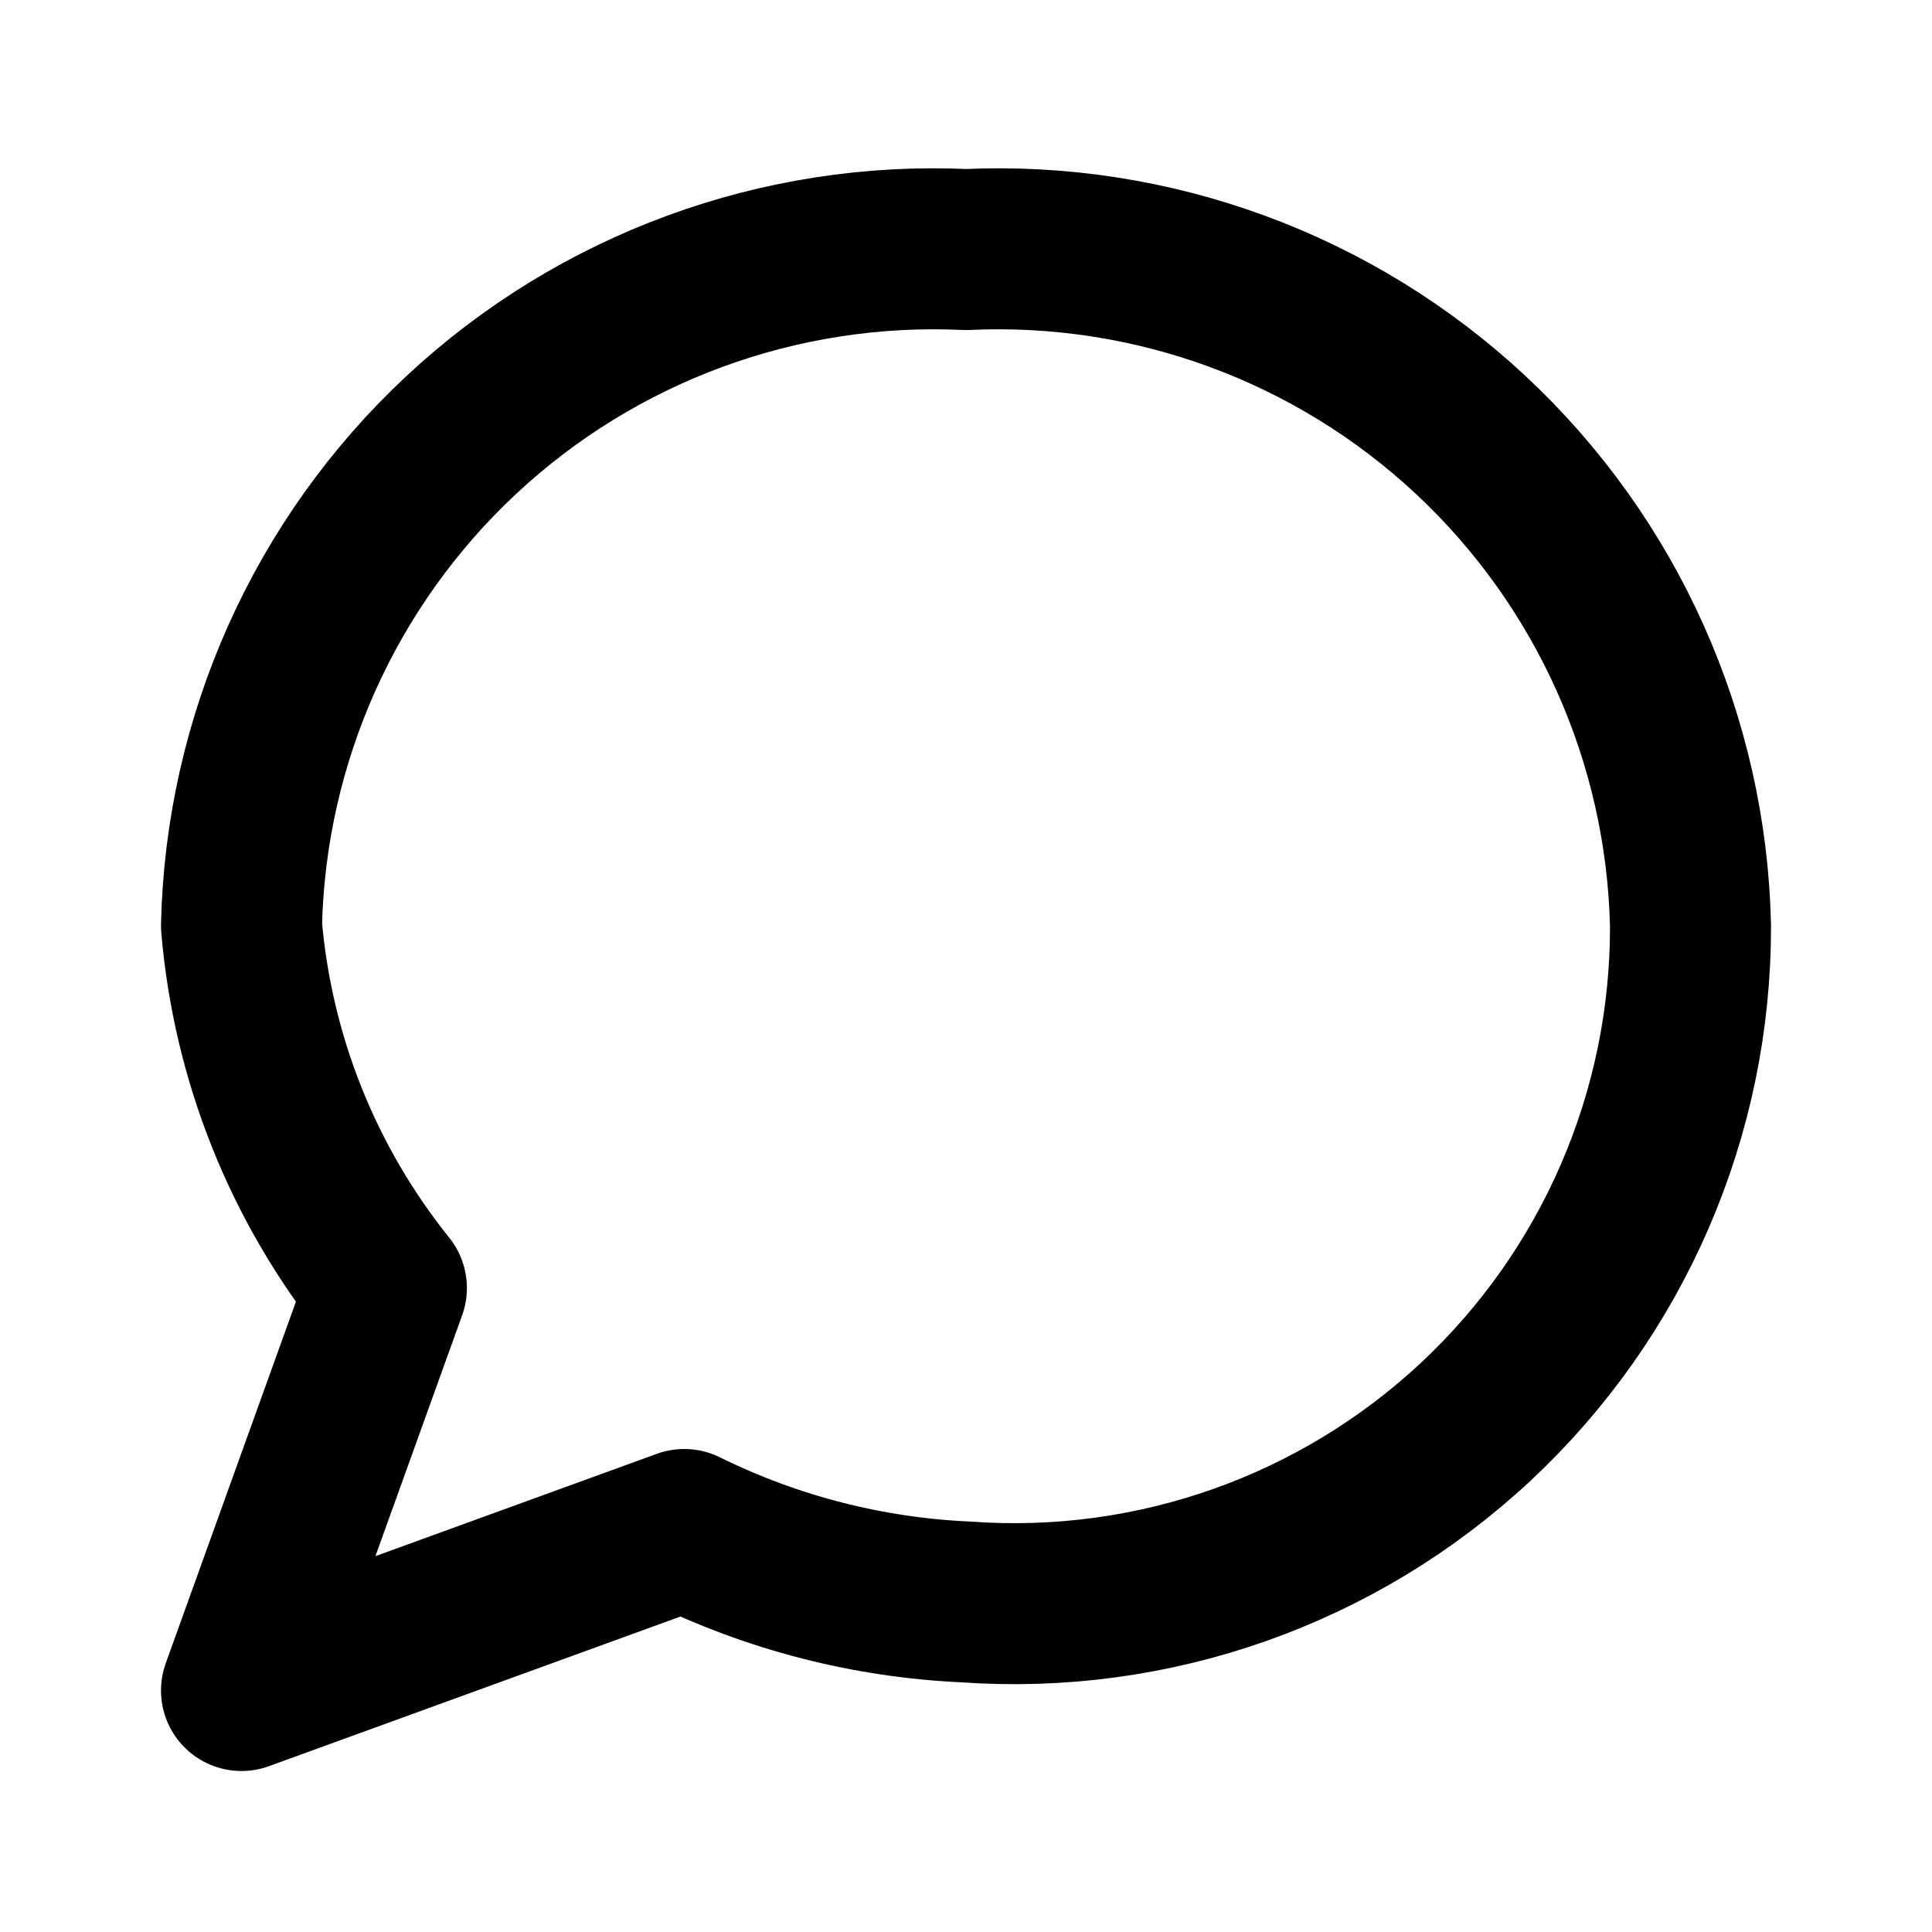
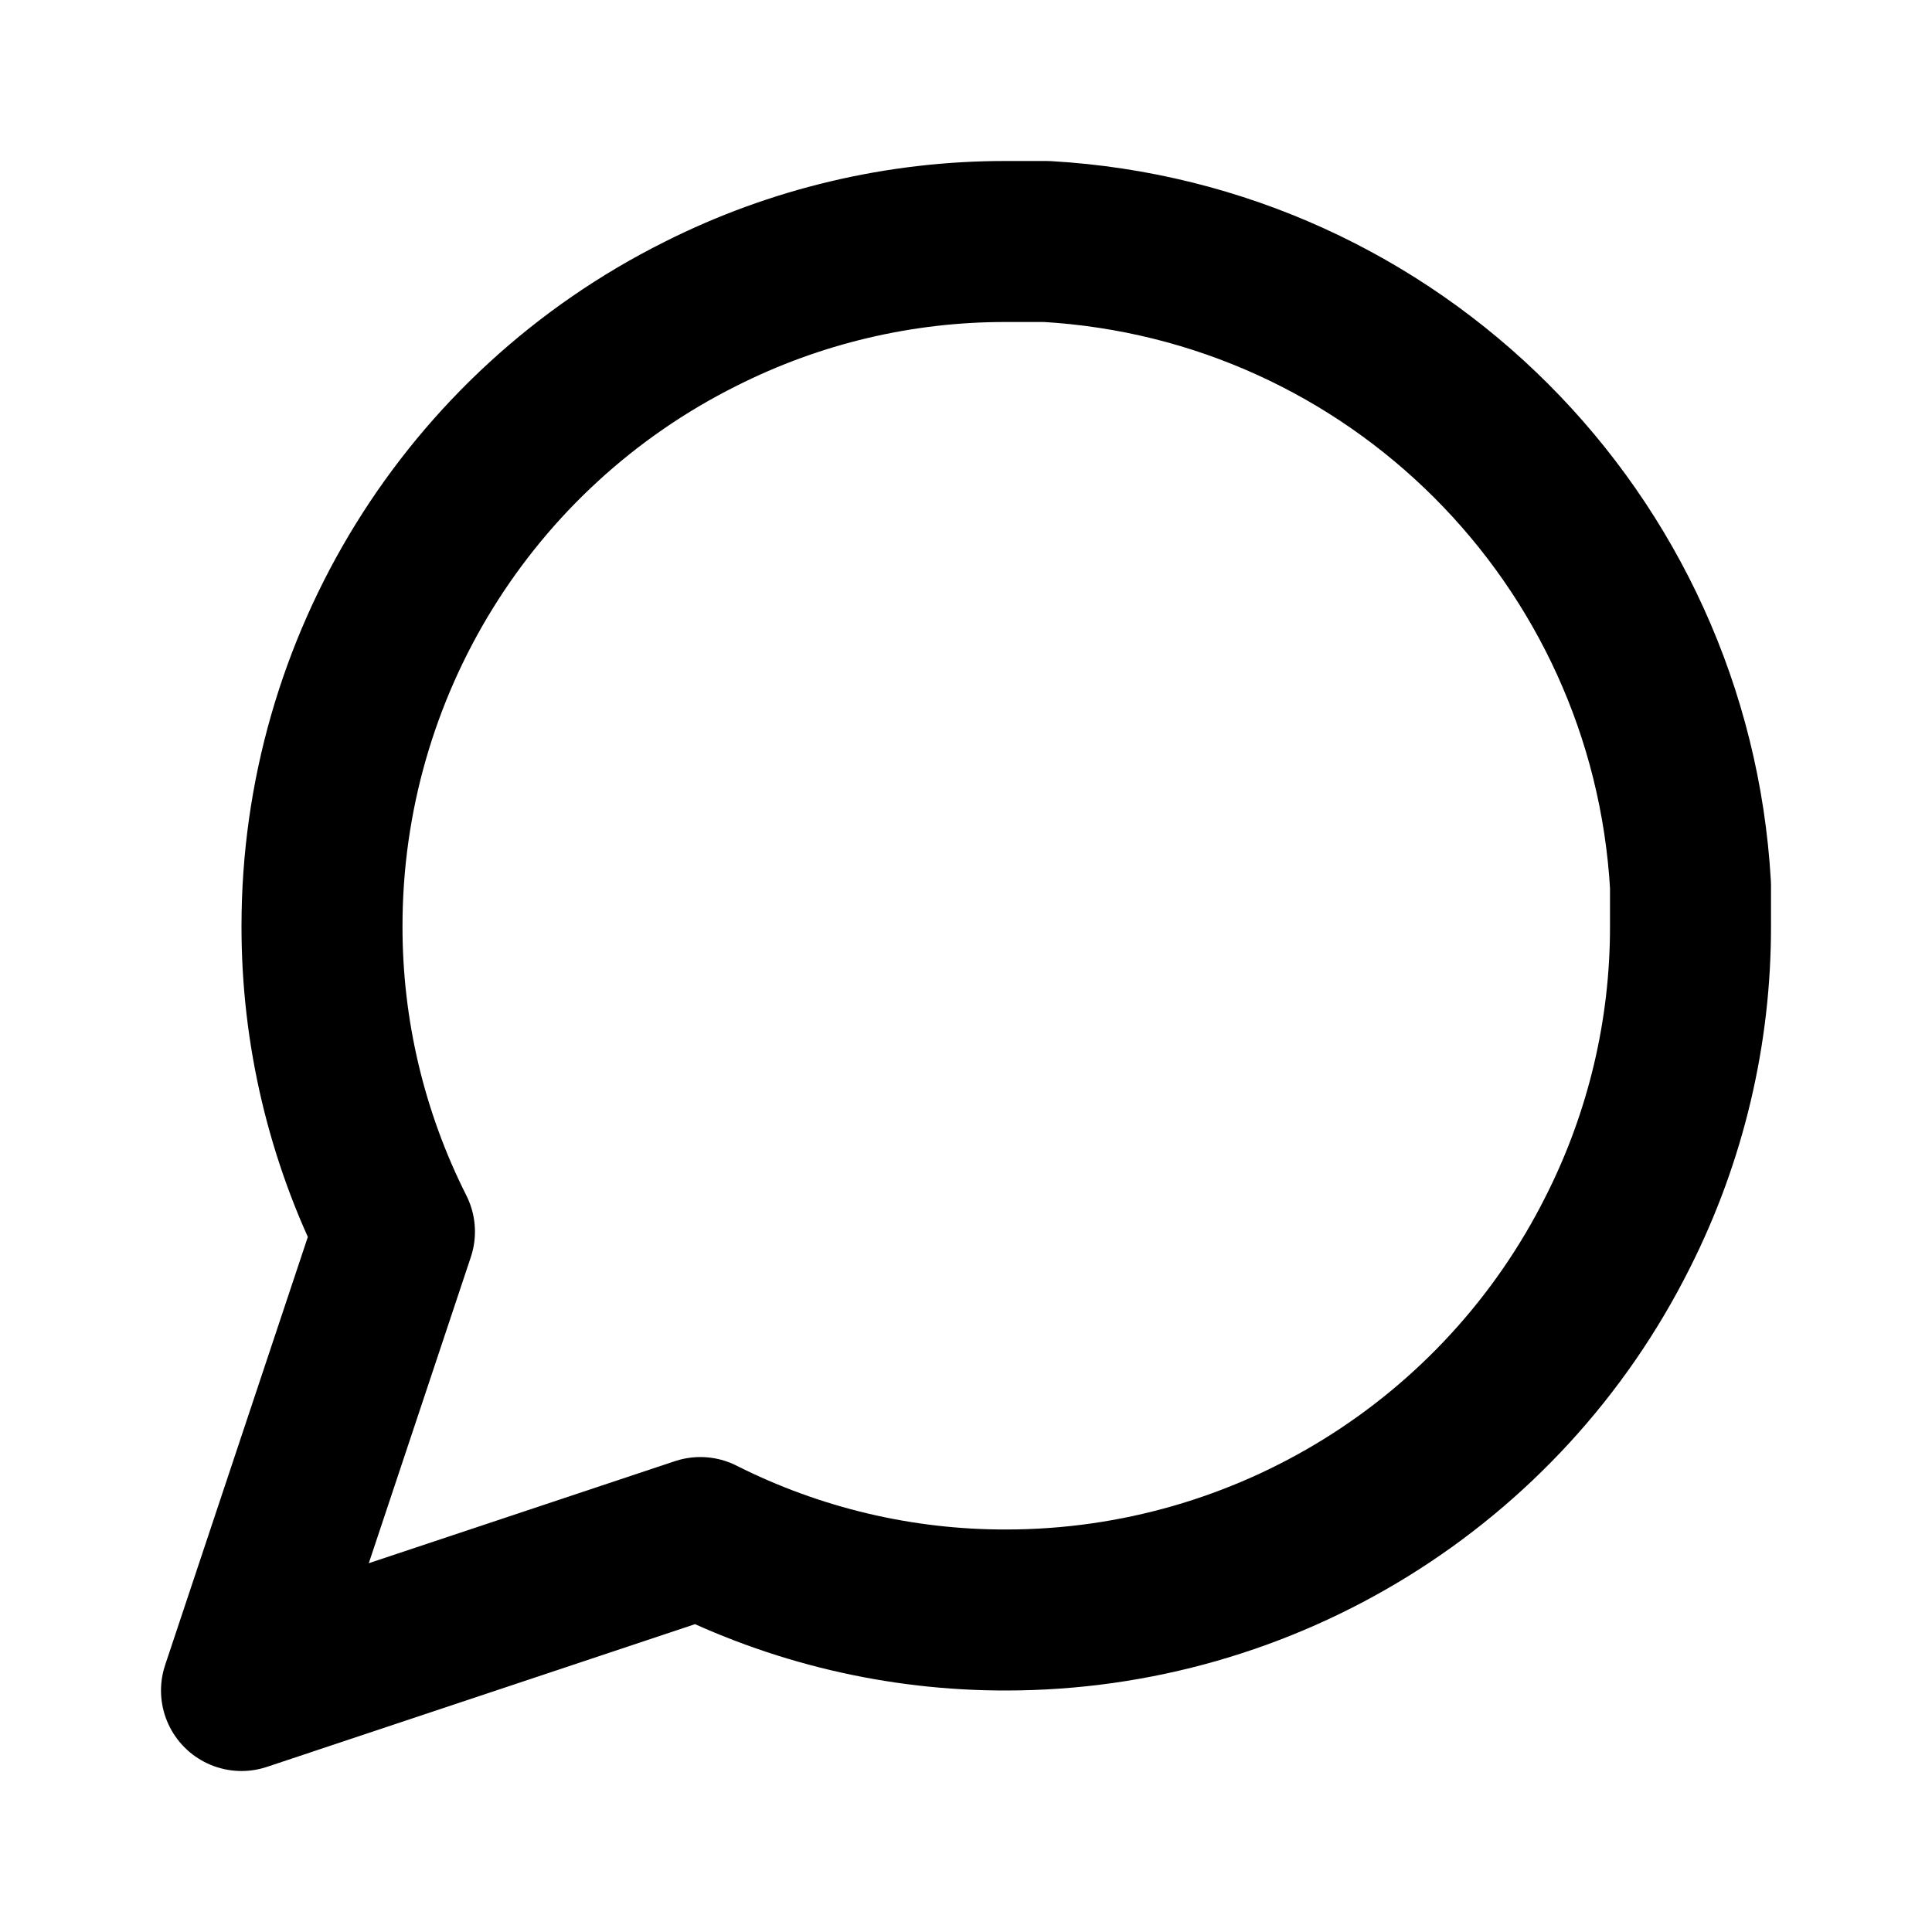
<svg xmlns="http://www.w3.org/2000/svg" viewBox="0 0 24 24" fill="none" stroke="currentColor" stroke-linecap="round" stroke-linejoin="round" stroke-width="2">
-   <path d="M21 11.5a8.4 8.4 0 0 1-9 8.4 8.8 8.8 0 0 1-3.5-.9L3 21l1.8-5A8.3 8.3 0 0 1 3 11.5a8.6 8.6 0 0 1 9-8.4 8.6 8.6 0 0 1 9 8.4Z" />
+   <path d="M21 11.5a8.4 8.4 0 0 1-.9 3.8 8.5 8.5 0 0 1-7.6 4.7 8.4 8.4 0 0 1-3.8-.9L3 21l1.9-5.7a8.4 8.4 0 0 1-.9-3.8 8.5 8.5 0 0 1 4.7-7.6 8.4 8.4 0 0 1 3.8-.9h.5a8.5 8.5 0 0 1 8 8z" />
</svg>
